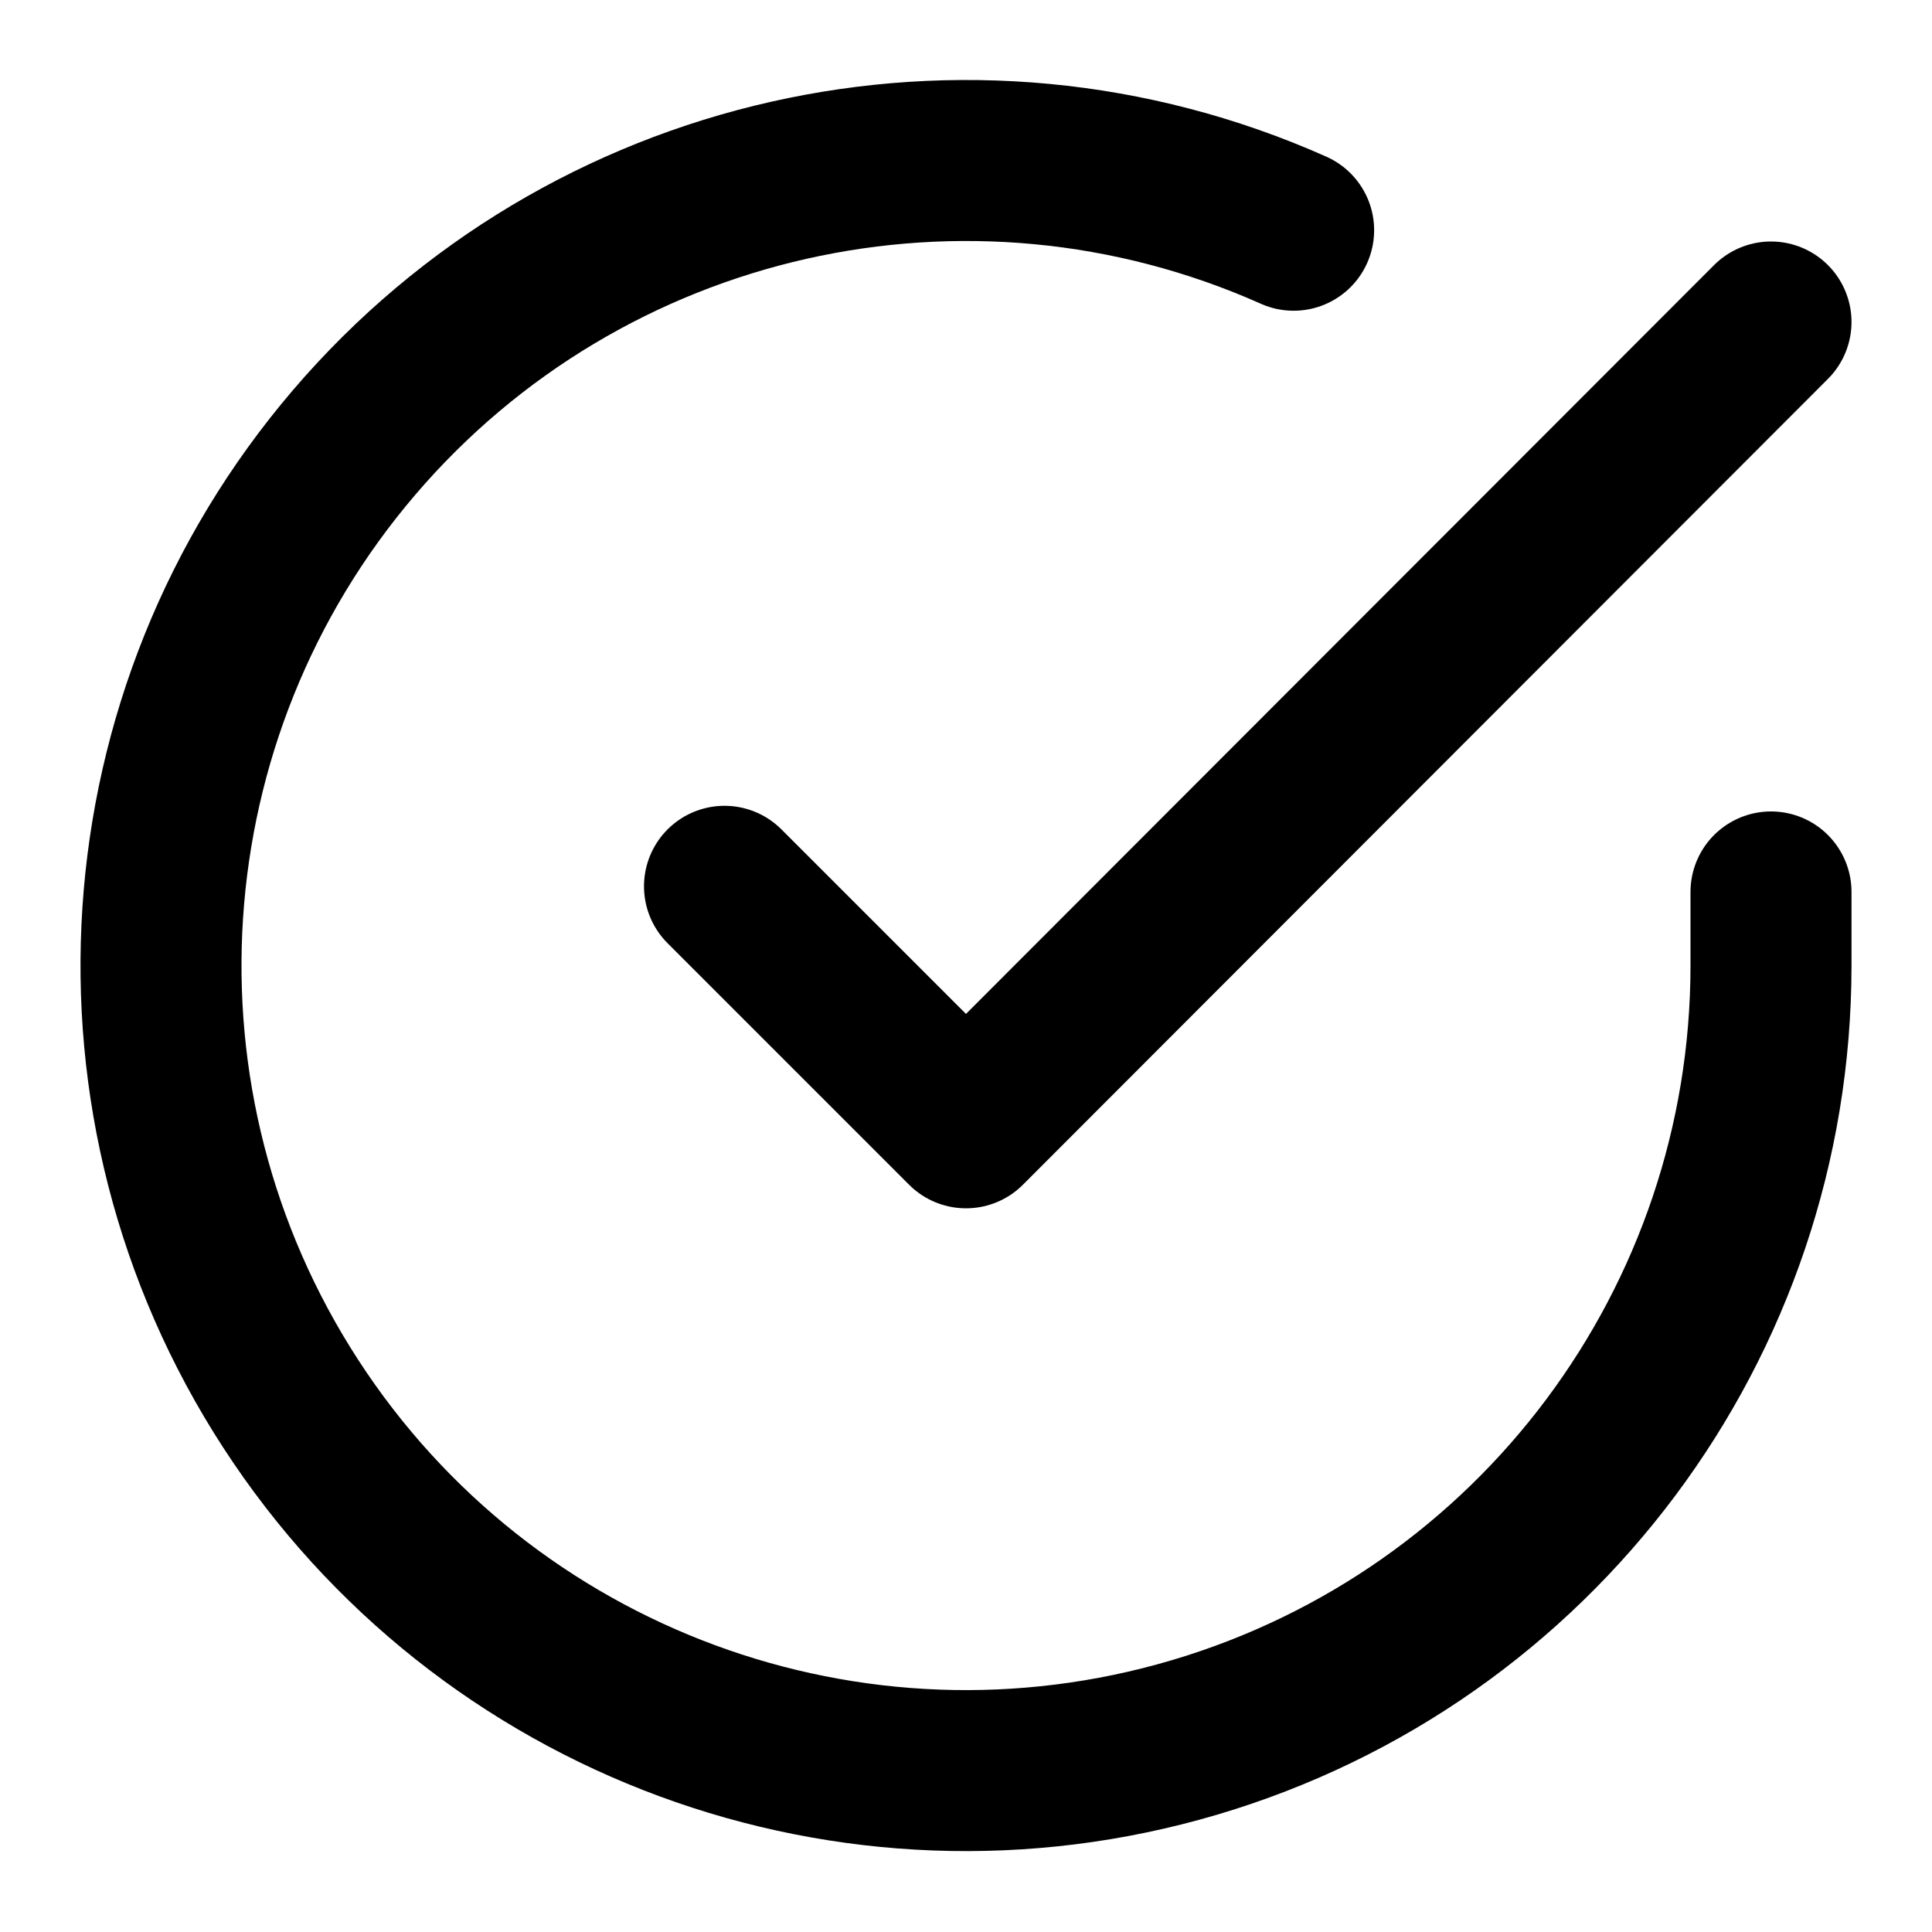
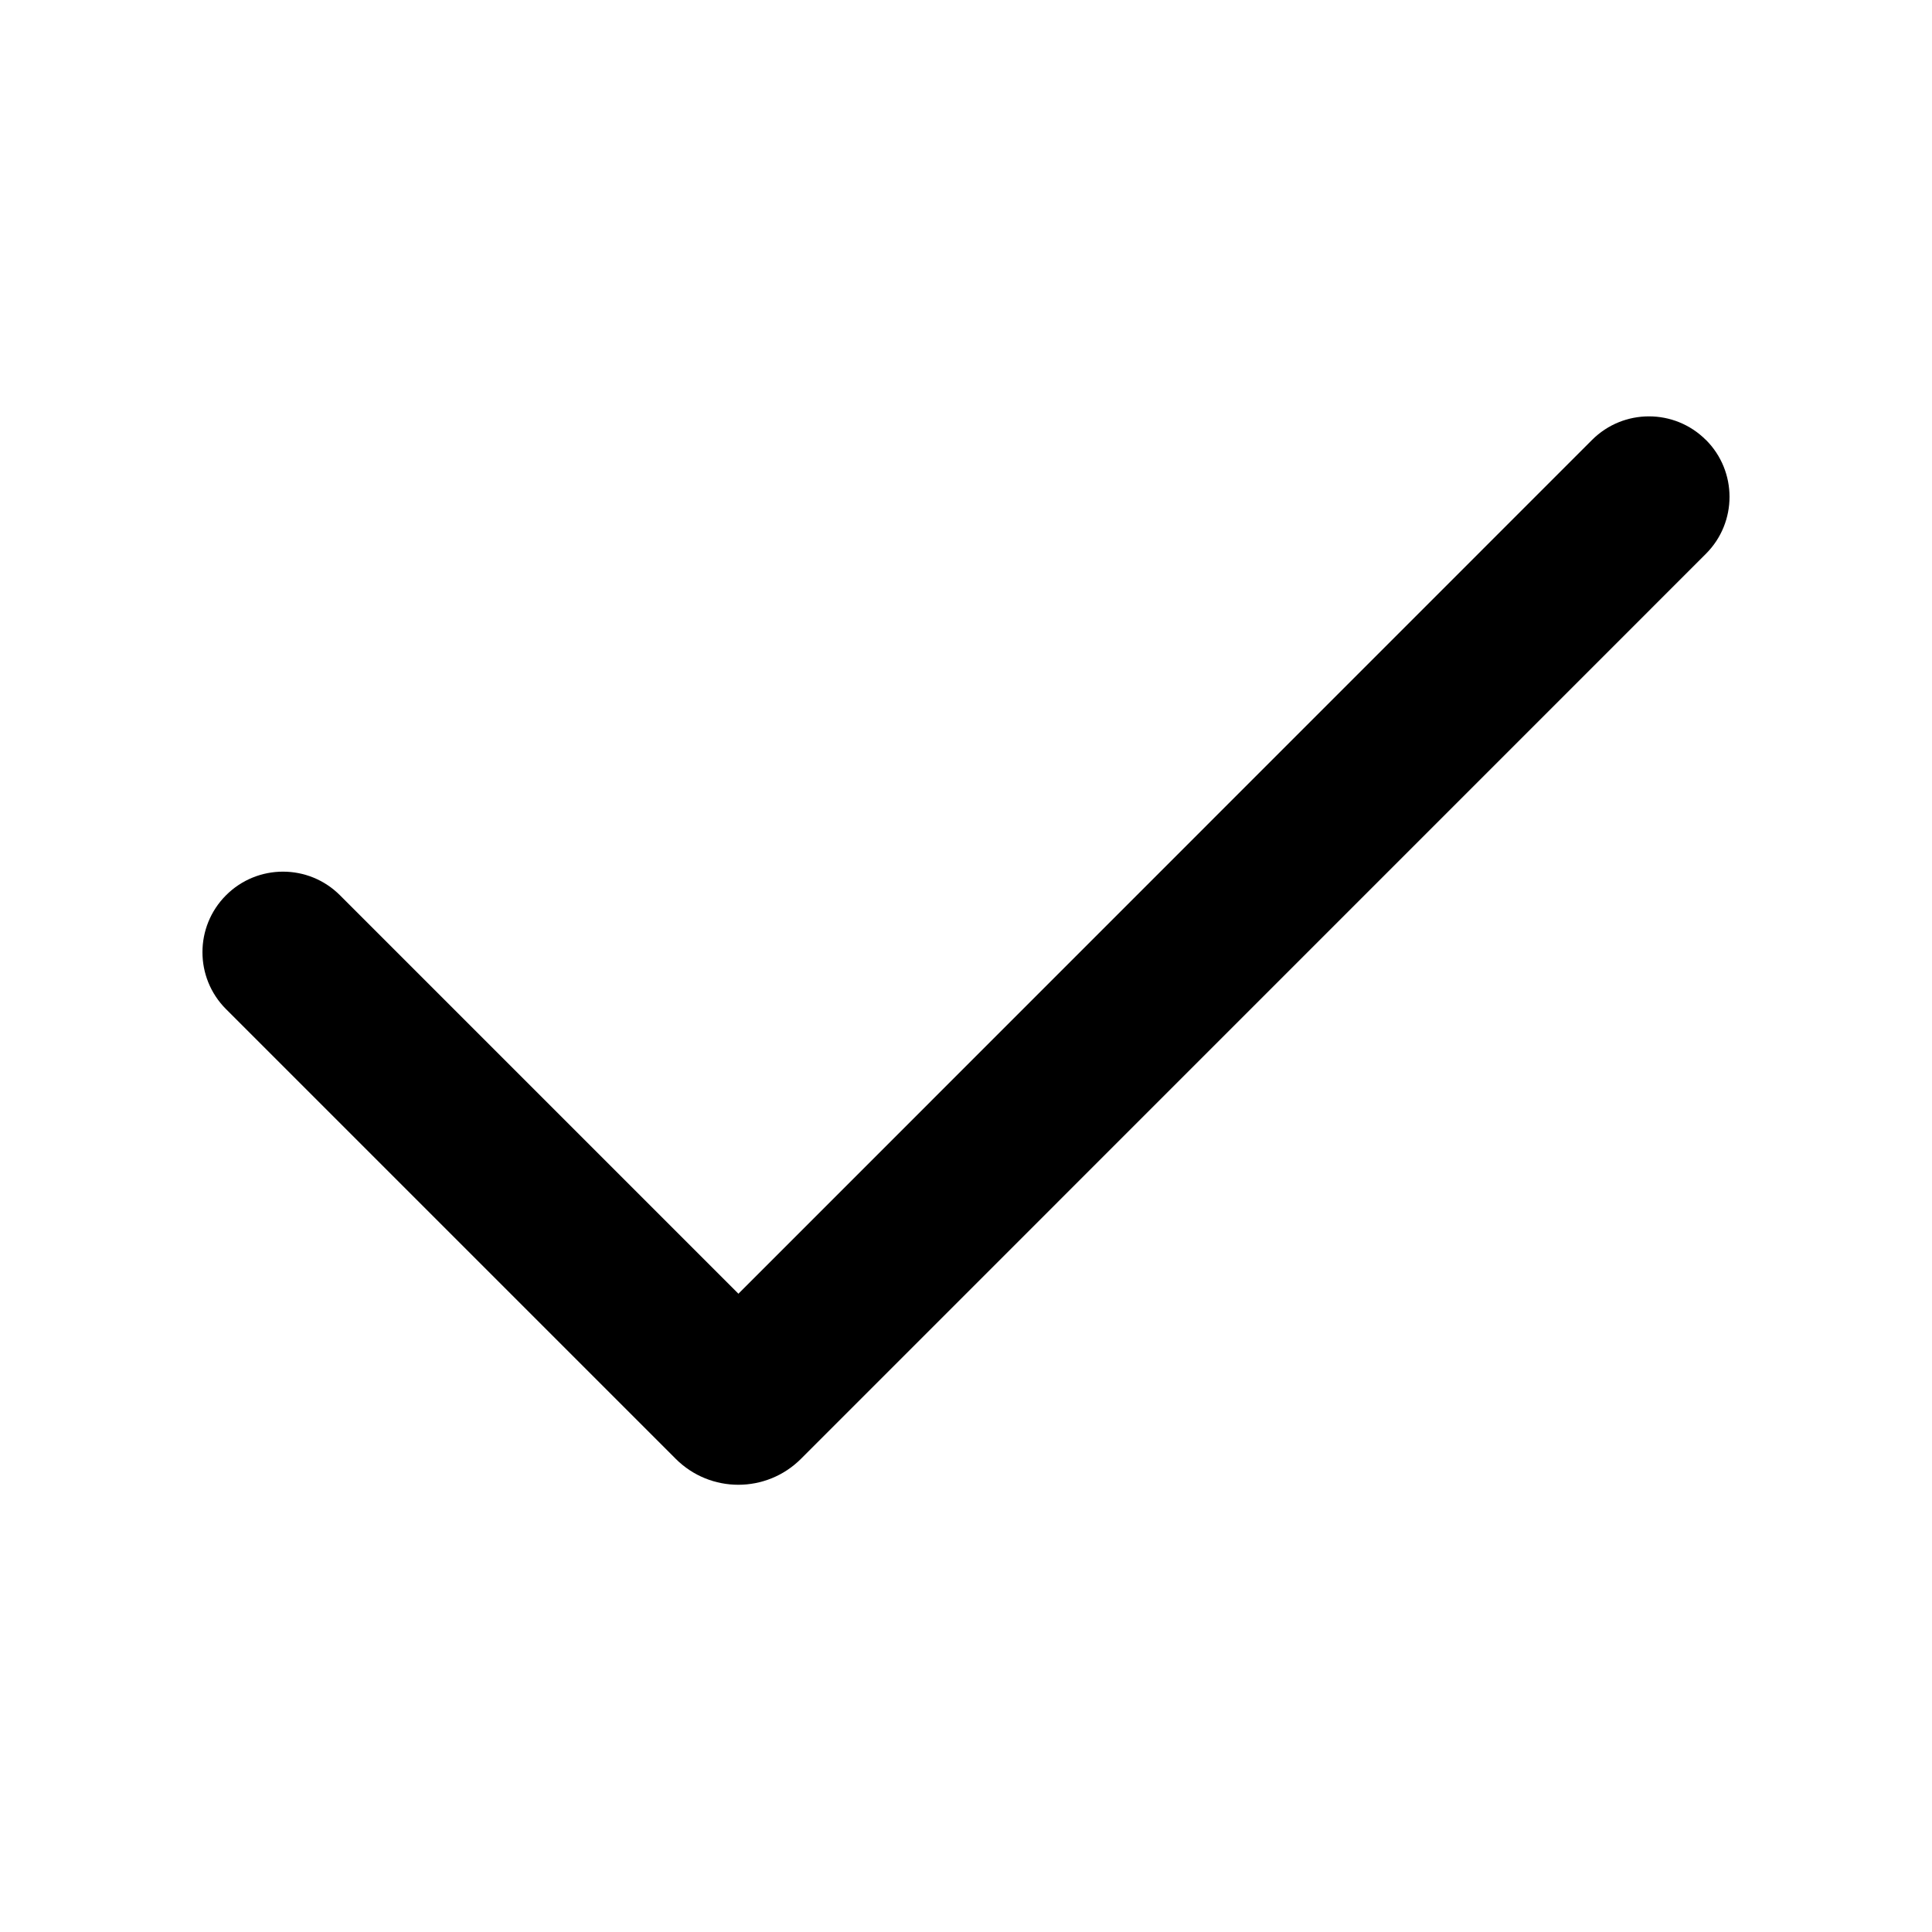
<svg xmlns="http://www.w3.org/2000/svg" width="32" height="32" viewBox="0 0 24 24">
-   <g fill="none" stroke="currentColor" stroke-linecap="round" stroke-linejoin="round" stroke-width="2">
-     <path d="M22 11.08V12a10 10 0 1 1-5.93-9.14" />
-     <path d="M22 4L12 14.01l-3-3" />
+   <g fill="none" fill-rule="evenodd">
+     <path d="m12.593 23.258l-.011.002l-.071.035l-.02.004l-.014-.004l-.071-.035q-.016-.005-.024.005l-.004.01l-.017.428l.005.02l.01.013l.104.074l.015.004l.012-.004l.104-.074l.012-.016l.004-.017l-.017-.427q-.004-.016-.017-.018m.265-.113l-.013.002l-.185.093l-.01.01l-.003.011l.018.43l.005.012l.008.007l.201.093q.019.005.029-.008l.004-.014l-.034-.614q-.005-.018-.02-.022m-.715.002a.02.02 0 0 0-.027.006l-.006.014l-.034.614q.001.018.017.024l.015-.002l.201-.093l.01-.008l.004-.011l.017-.43l-.003-.012l-.01-.01z" />
+     <path fill="currentColor" d="M21.192 5.465a1 1 0 0 1 0 1.414L9.95 18.122a1.1 1.1 0 0 1-1.556 0l-5.586-5.586a1 1 0 1 1 1.415-1.415l4.95 4.95L19.777 5.465a1 1 0 0 1 1.414 0Z" />
  </g>
</svg>
